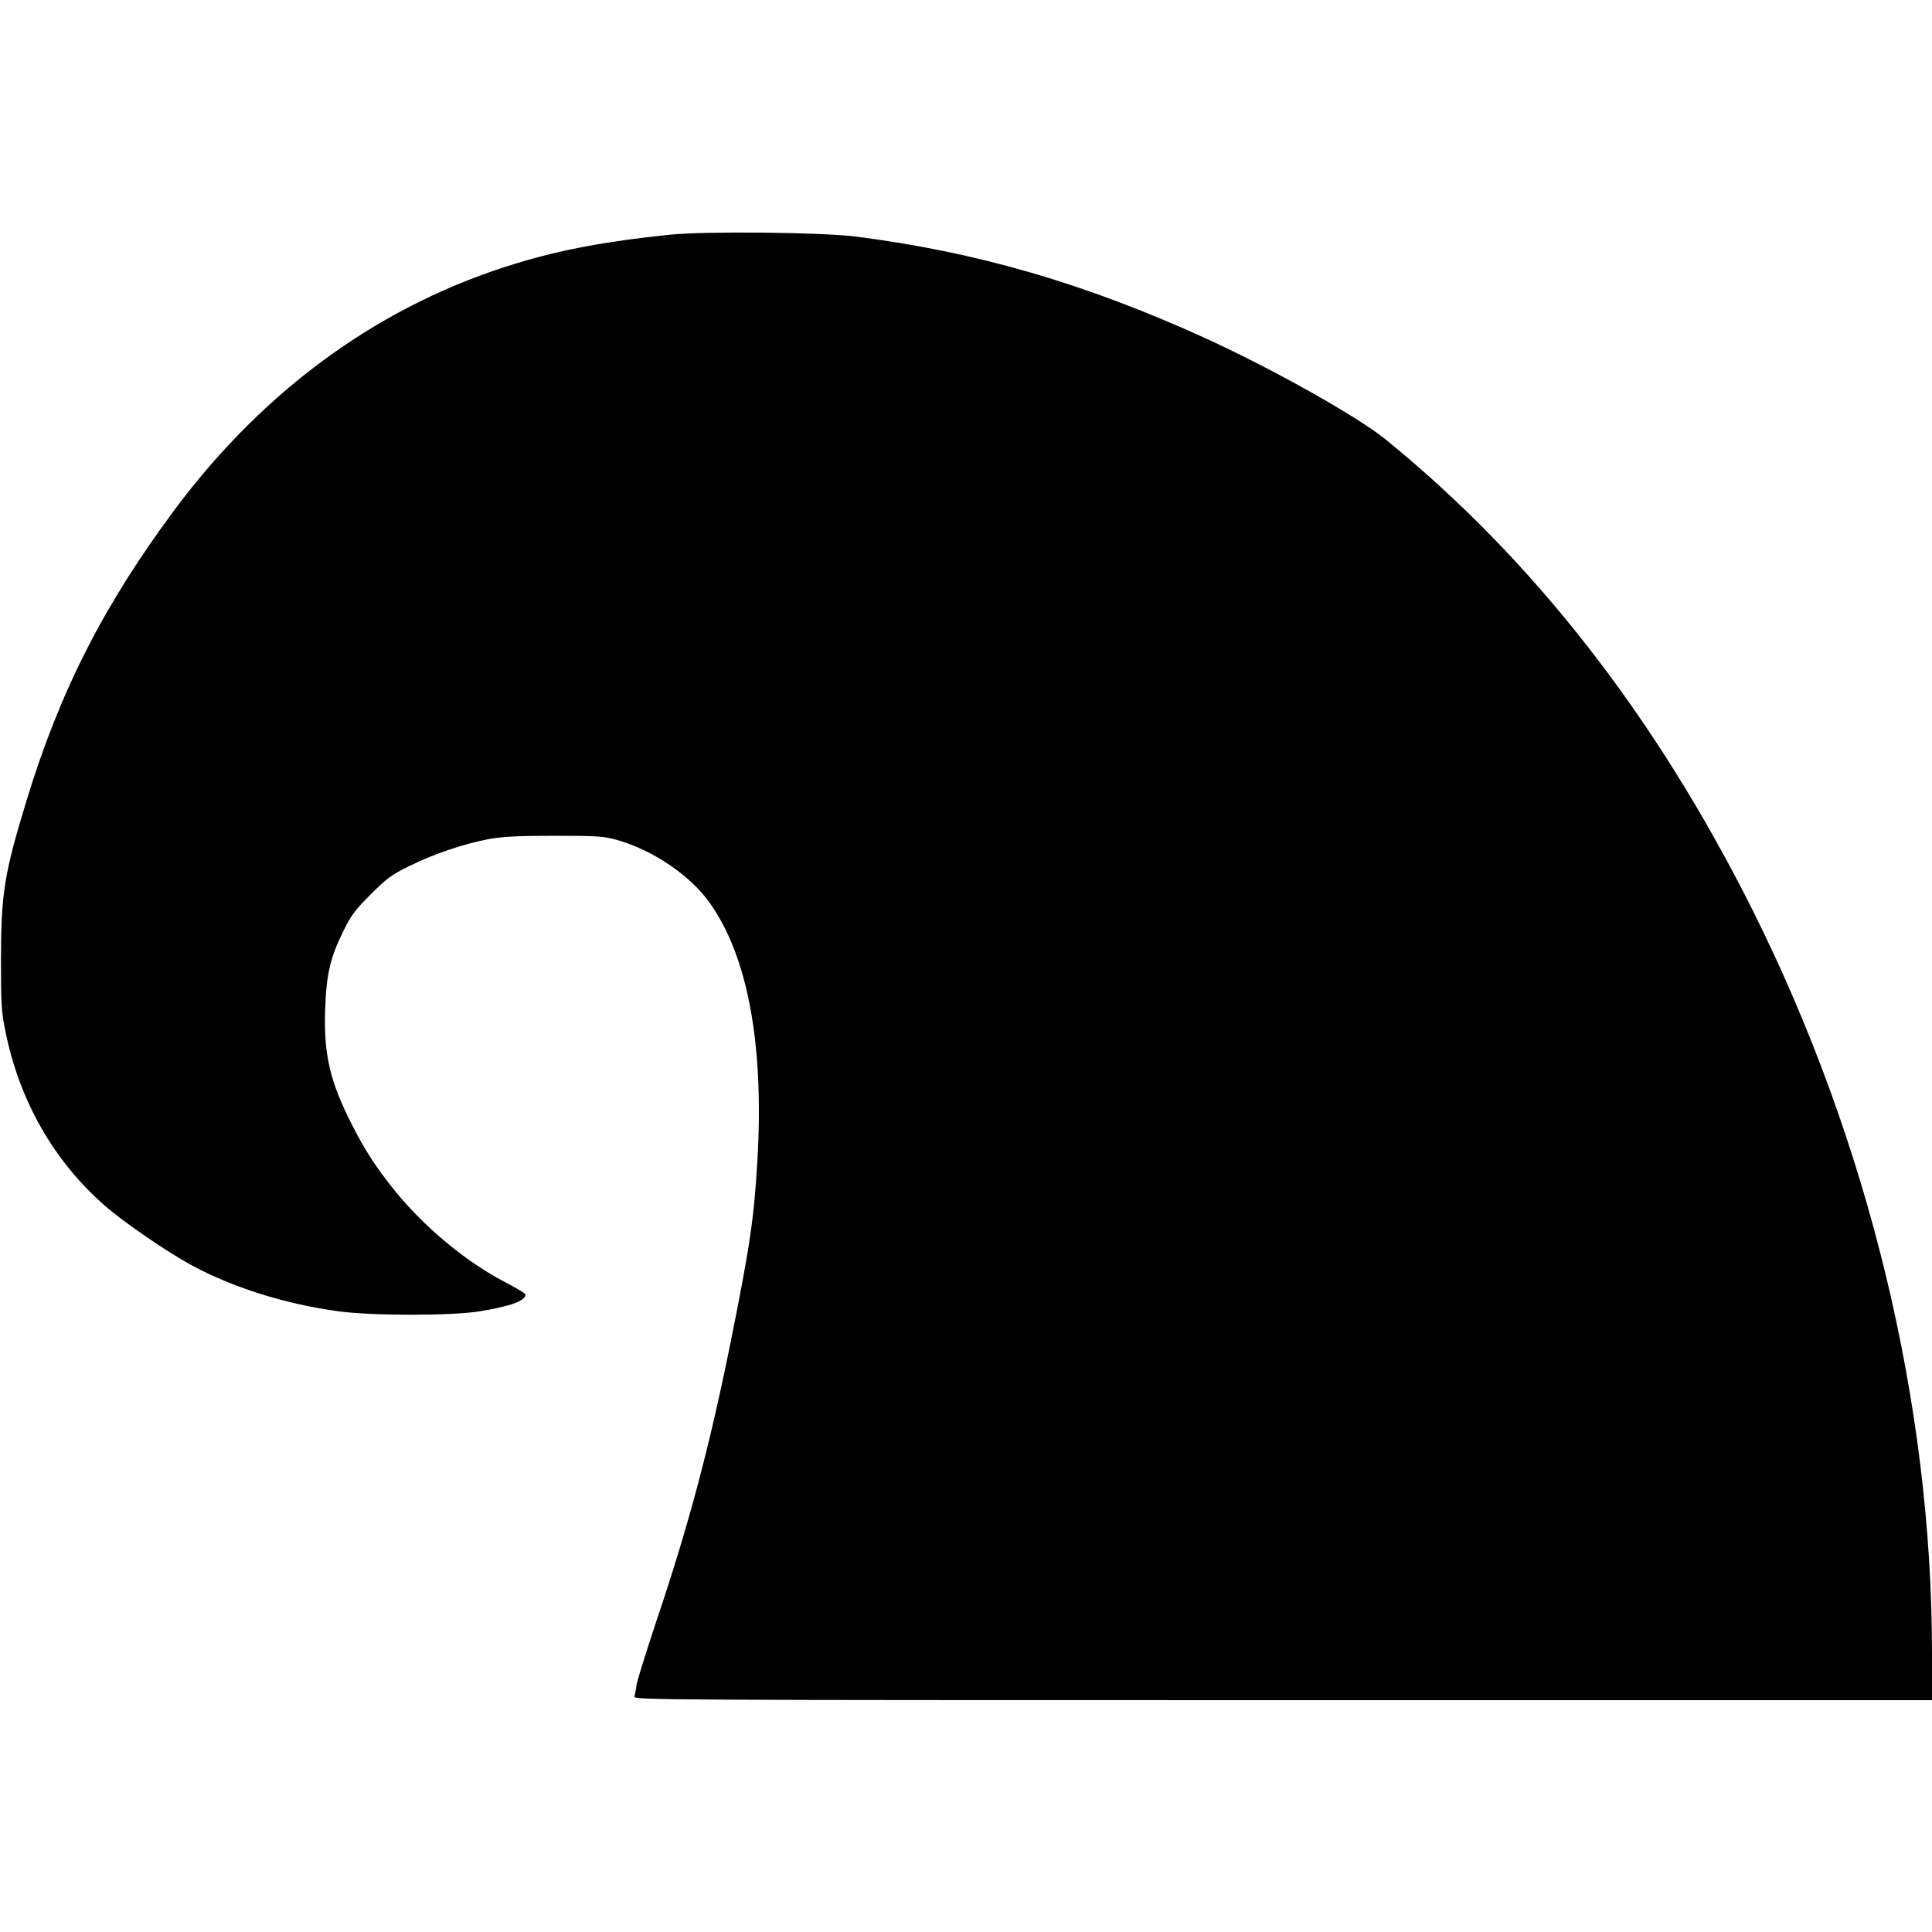
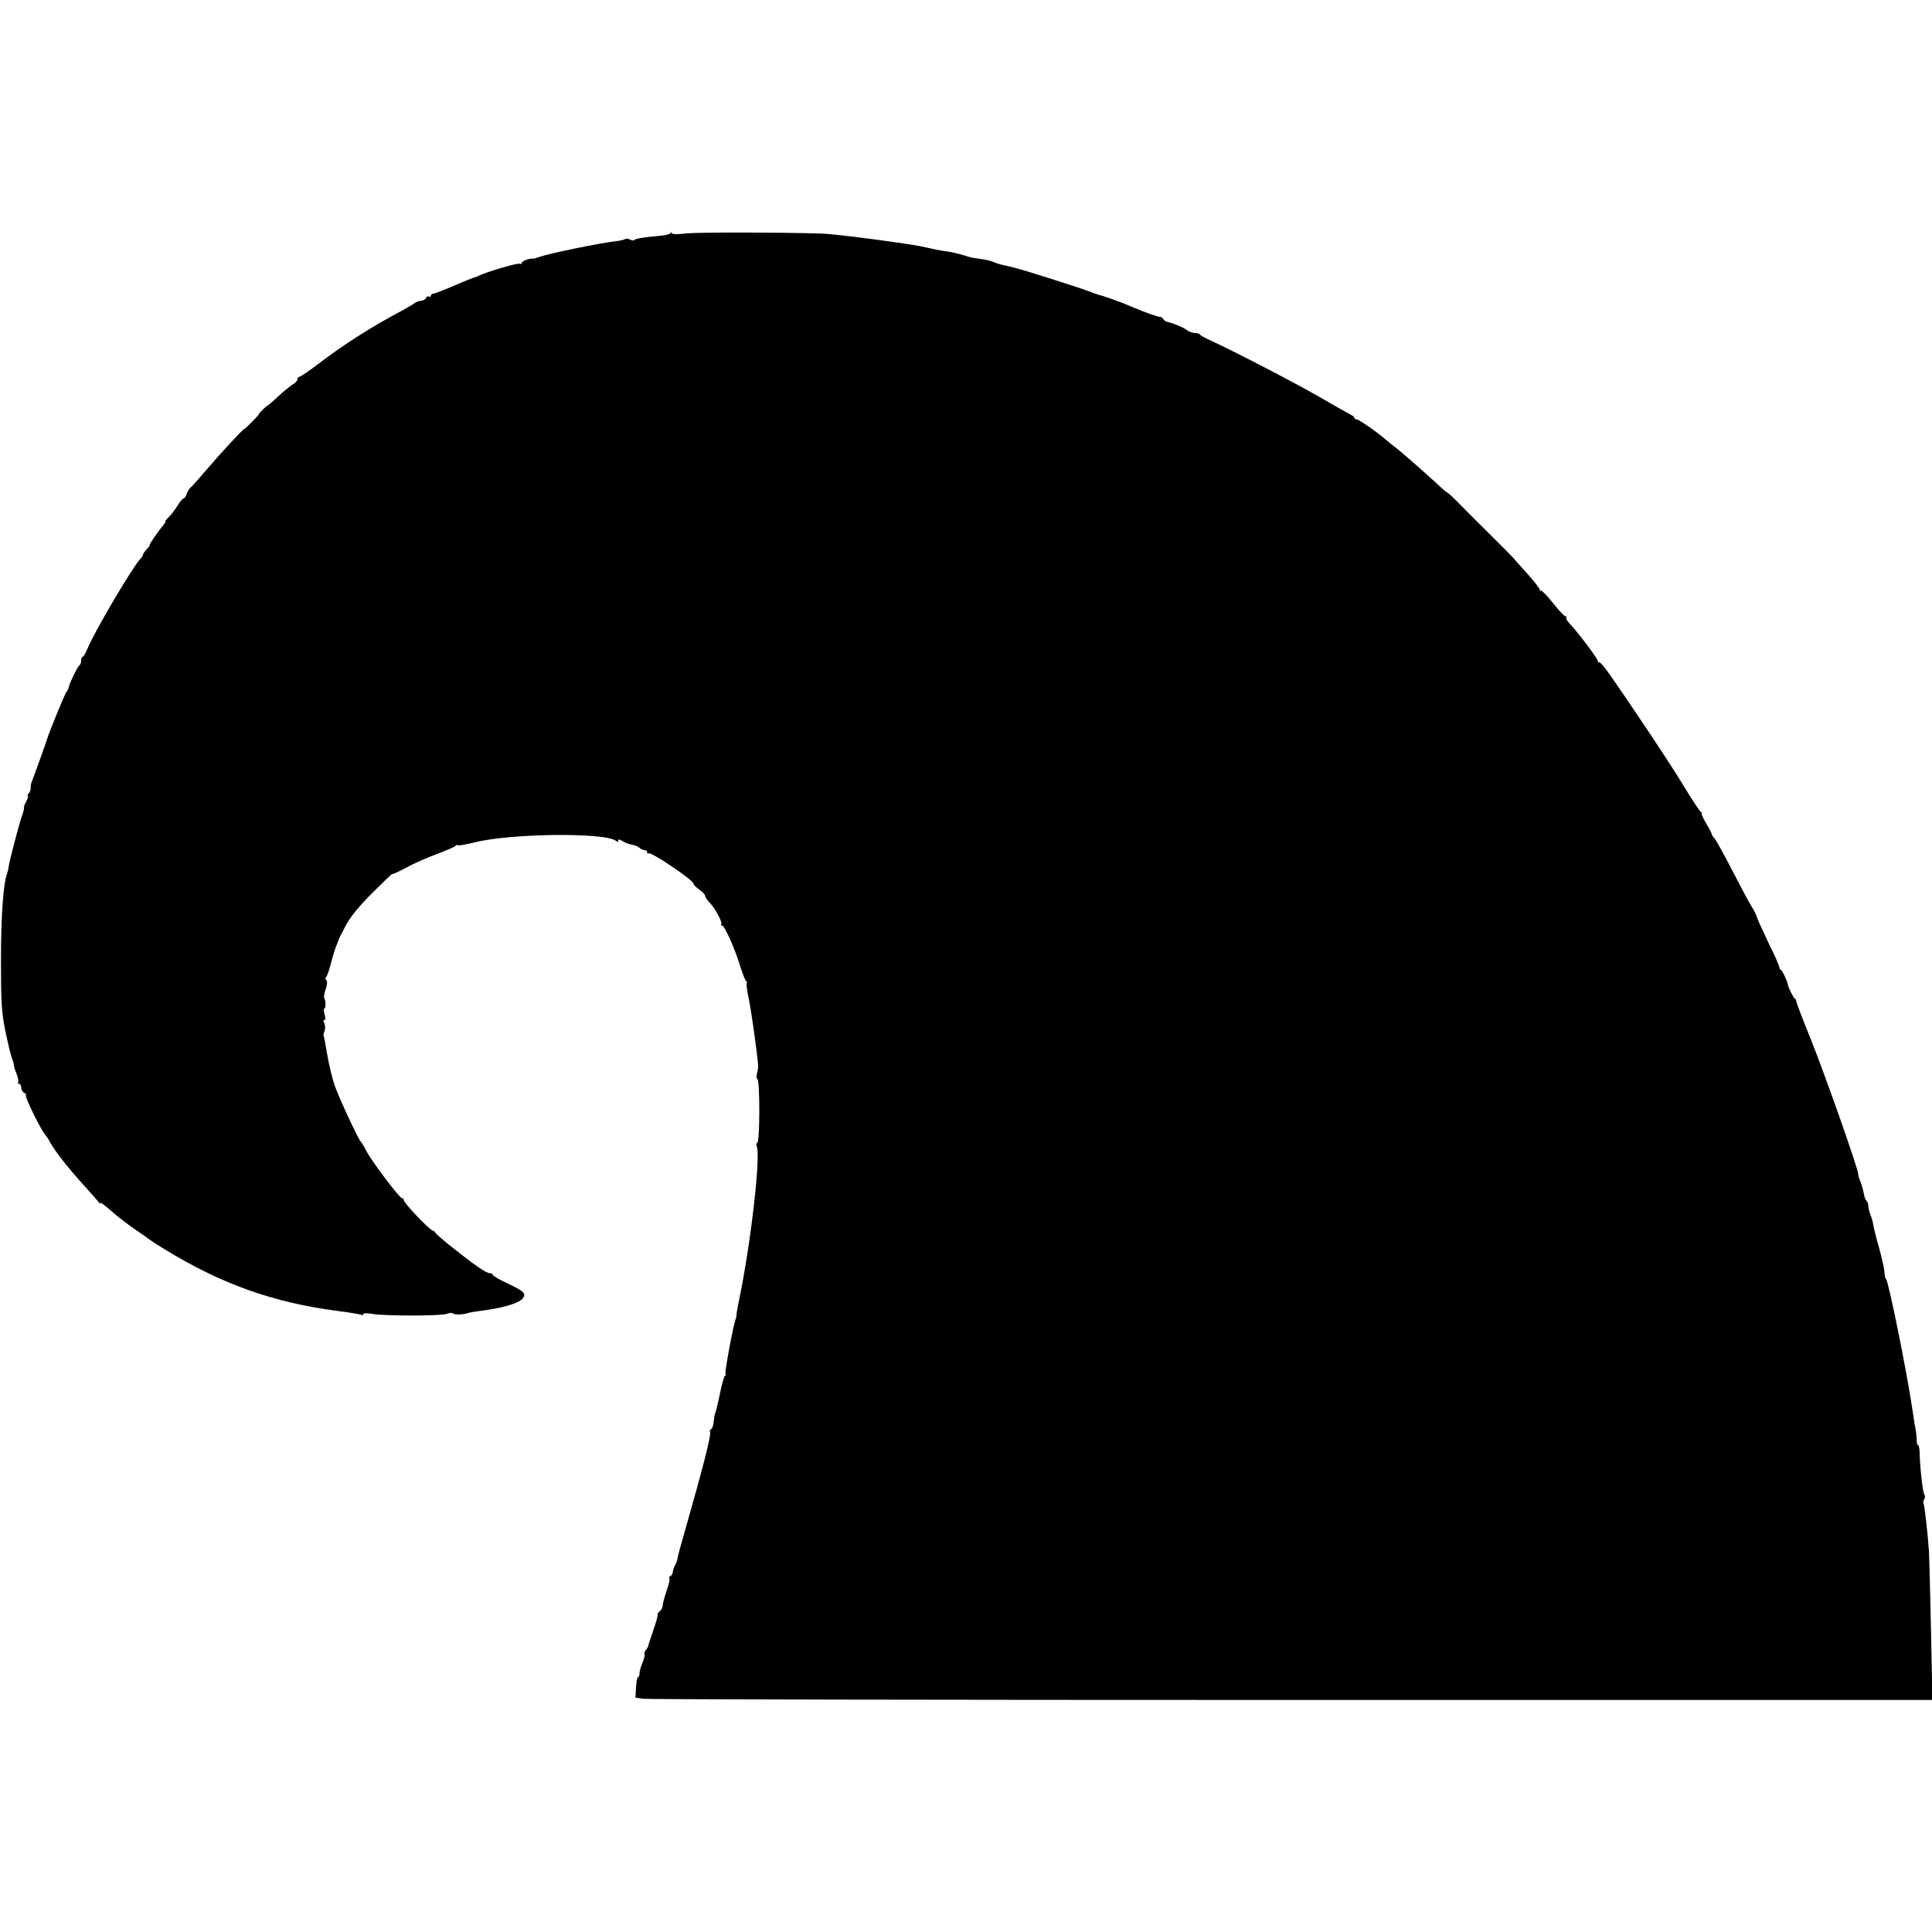
<svg xmlns="http://www.w3.org/2000/svg" version="1" width="1333.333" height="1333.333" viewBox="0 0 1000 1000">
-   <path d="M346.5 121.5c-32 3.3-55.4 7.6-78.5 14.6-69.9 21-130.3 64.4-177.3 127.3-36.9 49.6-59.6 94-77 151.1C2.2 452.2.6 462.2.5 496c0 23.8.2 27.7 2.3 37.8 7.3 36.1 25 67.1 51.5 90.3C64 632.6 86.5 648 99 654.8c21.7 11.7 48.4 20.1 76 23.9 17.2 2.4 59.2 2.4 73.5 0 15.8-2.6 23.5-5.4 23.5-8.7 0-.5-4.9-3.4-10.8-6.5-19.9-10.3-41.5-28.3-56.7-47-9.9-12.3-15.5-20.9-22.4-34.5-11.4-22.4-14.6-36.4-13.8-59.5.6-18 2.6-26.9 9.4-40.5 3.9-8.1 6-10.9 14.2-19.1 8.4-8.4 10.9-10.2 20.1-14.7 12.8-6.3 28.3-11.5 41-13.9 7.4-1.3 15-1.7 34-1.7 22.1 0 25.3.2 32.2 2.1 18.8 5.3 38.1 18.4 48.2 32.7 19.6 27.6 28 72.8 24.7 132.1-1.8 31.3-3.9 45.3-14.1 96.1-11 54.3-21.7 94.4-38.4 143.9-5.1 15.4-9.7 30-10.1 32.5-.3 2.5-.9 5.3-1.1 6.2-.5 1.7 15.9 1.8 335.5 1.8H1000v-24.3c0-128.9-32.8-264.6-92.9-384.7C856.8 370.6 793.5 289.4 717 227.3c-14.6-11.8-58.2-36.3-93-52.2-62.3-28.4-118.7-44.8-181.5-52.7-17.8-2.2-77.8-2.8-96-.9z" />
+   <path d="M347.1 120.6c-.1.7-3.6 1.4-9.1 1.8-4.9.4-9.2 1.2-9.5 1.7-.4.5-1.3.5-2.4-.1-1-.5-2.1-.6-2.5-.3-.3.3-2.1.8-3.8 1-8.6.9-36.8 6.7-40.9 8.4-1.4.5-3 .9-3.5.8-1.6-.2-5.4 1.3-5.4 2.3 0 .5-.5.6-1 .3-.9-.6-18.7 4.7-21.5 6.4-.5.3-1.4.6-2 .7-.5.1-5.3 2-10.5 4.3-5.2 2.2-10.1 4.1-10.7 4.1-.7 0-1.3.5-1.3 1.1 0 .5-.5.7-1 .4-.6-.3-1.2 0-1.5.7-.3.8-1.5 1.4-2.6 1.5-1.1.1-2.6.6-3.3 1.2-.6.5-3.6 2.3-6.6 3.9-15.6 8.3-30.3 17.6-43.7 27.9-4.6 3.5-8.7 6.3-9.3 6.3-.5 0-1 .6-1 1.3 0 .7-1.2 2-2.8 2.9-1.5 1-4.9 3.8-7.6 6.3-2.6 2.5-5 4.5-5.2 4.5-.5 0-4.4 3.9-4.4 4.4 0 .5-7.1 7.6-7.5 7.6-.7 0-12.5 12.8-19.5 21-4 4.7-7.8 9-8.5 9.5-.7.6-1.5 2-1.9 3.3-.4 1.2-1.1 2.2-1.6 2.2s-1.9 1.7-3.1 3.7c-1.3 2.1-3.3 4.8-4.6 6-1.3 1.3-2.1 2.3-1.8 2.3.3 0 .1.6-.5 1.2-3 3.6-8 10.8-7.5 10.8.3 0-.3 1-1.5 2.2-1.1 1.2-2 2.5-2 2.9 0 .4-.6 1.4-1.3 2.1-4.1 4.3-23.7 37.5-27.4 46.5-1 2.4-2.1 4.3-2.5 4.3-.5 0-.8.9-.8 1.9 0 1.1-.4 2.3-1 2.6-.9.6-5 9-5.4 11.1-.1.7-.6 1.8-1.2 2.5-1 1.4-9.2 21.4-10 24.4-.3 1.2-7.2 20.3-8.1 22.5-.3.8-.5 2.1-.4 2.8.1.8-.3 2-1 2.8-.6.8-.9 1.4-.5 1.4s0 1.3-.9 3c-.9 1.6-1.3 3-1.1 3 .3 0-.2 1.9-1 4.2-1.6 4.6-6.4 22.8-6.9 26.3-.1 1.1-.5 2.7-.8 3.5-2 5.4-3.2 22.1-3.2 45 0 22.5.3 26.8 2.3 36.8 1.3 6.2 2.8 12.5 3.4 14 .6 1.5 1 3 1 3.5-.1.4.5 2.4 1.3 4.3.8 2 1.2 4 .9 4.5-.3.5 0 .9.5.9.6 0 1.1.9 1.1 2s.7 2.3 1.5 2.6c.8.4 1.2 1 .9 1.5-.5.9 7.9 18 10 20.2.6.7 1.7 2.3 2.4 3.7 2.2 4.3 9.9 14.1 17.5 22.4 3.9 4.3 7.5 8.4 7.9 9 .4.6.8.7.8.3 0-.5 2.5 1.4 5.6 4.1 3 2.7 8.8 7.2 12.7 9.8 4 2.7 7.4 5.1 7.7 5.4.3.3 3.9 2.6 8 5.1 28.9 17.6 55.6 27.1 88.4 31.4 6.5.8 12.2 1.8 12.7 2.1.5.3.9.1.9-.4s2-.6 4.8-.1c6.8 1.1 35.6 1.1 38.6-.1 1.4-.5 2.7-.6 3-.2.5.8 5.3.7 7.6-.1.8-.3 3.5-.8 6-1.1 11.7-1.4 20.7-4 22.6-6.6 1.9-2.4.6-3.7-7.7-7.6-4.3-2-7.9-4.1-7.9-4.6 0-.4-.7-.8-1.5-.8-1.9 0-7.8-4.1-21-14.6-3.8-3.1-7.1-6-7.3-6.5-.2-.5-.7-.9-1.1-.9-1.4 0-15.1-14.3-15.1-15.8 0-.7-.3-1.1-.7-.9-1 .6-16.1-19.4-18.8-24.8-1.1-2.2-2.3-4.2-2.7-4.5-1.2-.9-11.5-23.1-13.7-29.5-1.1-3.3-2.8-10.3-3.7-15.5-.9-5.2-1.7-9.7-1.9-9.9-.2-.1 0-1.3.5-2.5.4-1.3.4-2.9-.1-3.9-.7-1.1-.6-1.7 0-1.7s.6-1.1.1-3c-.5-1.7-.5-3-.1-3 .8 0 .7-4.7-.1-5.5-.3-.3 0-2.2.7-4.3.9-2.4 1-4.1.4-4.9-.6-.6-.6-1.3-.2-1.5.4-.1 1.6-3.2 2.5-6.8.9-3.6 2.2-7.9 2.9-9.5.7-1.7 1.3-3.2 1.3-3.5.1-.3 1.7-3.4 3.6-7 2.3-4.4 6.8-9.9 13.7-16.8 5.7-5.7 10.3-10.1 10.3-9.8 0 .3 3.3-1.2 7.3-3.3 3.9-2.2 11.3-5.4 16.2-7.2 5-1.9 9.2-3.7 9.3-4.1.2-.5.7-.6 1.2-.3.4.3 4.2-.4 8.3-1.4 18.5-4.8 68-5.3 73.5-.9.8.7 1.2.7 1.2-.1 0-.8.7-.7 2.3.3 1.2.8 3.3 1.6 4.7 1.8 1.4.2 3.1.9 3.8 1.5.7.7 2 1.3 2.8 1.3.8 0 1.4.5 1.4 1.2 0 .6.3.9.6.5 1.2-1.1 23.3 13.8 23.4 15.8 0 .5 1.4 1.9 3 3s3 2.5 3 3.2c0 .7 1 2.2 2.3 3.5 2.9 3 6.8 10.3 6 11.2-.3.3-.2.6.4.6 1.3 0 6.6 11.8 9.4 21 1.3 4.1 2.7 7.7 3.1 7.8.4.2.6.7.3 1.2s.2 4.1 1.1 8.2c1.3 6.3 4.1 26.3 4.8 33.8.1 1.4-.2 3.5-.6 4.7-.4 1.2-.3 2.5.2 2.8 1.4.8 1.3 32.2 0 33-.6.4-.7 1.1-.4 1.7 2.4 3.8-3 50.8-9.1 79.9-.8 3.8-1.4 7.3-1.3 7.7 0 .4-.2 1.4-.5 2.2-1.1 2.7-5.7 27.3-5.2 28.1.3.4.2.9-.3 1.1-.4.1-1.6 4.3-2.6 9.3-1 4.9-2.1 9.4-2.4 9.9-.3.5-.6 2.5-.8 4.5-.2 2-.8 3.7-1.4 3.9-.5.2-.8.8-.5 1.2.8 1.3-3.2 17.1-12.6 50-2.3 8-4.3 15.2-4.3 16-.1.9-.6 2.2-1.1 3-.5.8-1.1 2.4-1.2 3.5-.2 1.1-.8 2.2-1.3 2.3-.6.2-.8.7-.5 1.2.3.4-.4 3.4-1.5 6.5-1.1 3.2-2 6.6-2 7.5 0 1-.7 2.3-1.5 3-.9.7-1.4 1.5-1.1 1.7.2.3-.7 3.7-2.1 7.6-1.3 4-2.6 7.7-2.7 8.3-.1.7-.7 1.8-1.4 2.6-.6.8-.9 1.7-.6 2 .3.3-.2 2.3-1 4.3-.9 2.1-1.6 4.6-1.6 5.6 0 1.1-.3 1.9-.7 1.9-.5 0-.9 2.4-1.1 5.4l-.3 5.3 4.3.6c2.4.3 153.4.6 335.6.6h331.4l-.7-35.2c-.4-19.4-.9-38.4-1.1-42.2-.7-9.7-2.3-23.5-2.8-24.4-.3-.4-.1-1.3.4-2.1s.5-1.9 0-2.5c-.8-1-2.3-14.5-2.4-21.8-.1-2-.4-3.7-.8-3.7s-.7-1-.7-2.3c0-1.2-.2-3.3-.4-4.7-.3-1.4-1.1-6.1-1.7-10.5-2.6-18.3-12.5-67.5-13.8-68.5-.4-.3-.8-1.9-.8-3.6-.1-1.8-1.4-7.4-2.8-12.6-1.5-5.1-2.8-10.4-3-11.8-.2-1.4-.8-3.8-1.5-5.3-.6-1.6-1.1-3.7-1.1-4.7s-.4-2.1-.9-2.4c-.4-.3-1.1-2-1.4-3.8-.3-1.8-1.1-4.7-1.8-6.3-.7-1.7-1.2-3.3-1.1-3.7.4-1.7-17.2-51.6-24.3-69.3-4.3-10.5-7.7-19.6-7.8-20.3 0-.6-.3-1.2-.6-1.2-.5 0-3.4-5.6-3.6-7-.3-2-3.1-8-3.7-8-.4 0-.8-.6-.8-1.3 0-.7-2.4-6.2-5.4-12.2-2.9-6.1-5.7-12.1-6.1-13.5-.4-1.4-1.8-4.1-3-6-1.2-1.9-5.7-10.3-9.9-18.5-4.3-8.3-8.4-15.7-9.2-16.6-.8-.8-1.4-1.8-1.4-2.2 0-.3-1.3-2.9-3-5.7-1.6-2.7-2.6-5-2.2-5 .4 0 .2-.4-.5-.8-.6-.4-4.4-6.1-8.4-12.7-6.3-10.6-27-41.7-39.3-59.2-2.4-3.4-4.6-5.9-5-5.6-.3.4-.6.1-.6-.6 0-1.2-10.5-15.2-14.9-19.7-1.1-1.2-1.7-2.5-1.4-2.8.4-.3.2-.6-.4-.6-.6 0-3.5-3.1-6.5-6.9-3.1-3.9-5.9-6.7-6.2-6.4-.3.4-.6.2-.6-.4 0-.6-2.6-4-5.7-7.5-3.2-3.6-6.8-7.5-7.9-8.9-1.2-1.3-6.6-6.8-12-12.1-5.5-5.4-12.5-12.5-15.8-15.8-3.2-3.3-6.1-6-6.4-6-.3 0-2.8-2.1-5.6-4.8-7-6.4-18.4-16.4-20.8-18.2-1.1-.8-3.7-2.9-5.7-4.6-5-4.3-13.9-10.4-15.1-10.4-.5 0-1-.3-1-.8 0-.4-1-1.2-2.3-1.8-1.2-.6-8.3-4.6-15.7-8.9-12.8-7.4-45.4-24.3-56.7-29.4-2.9-1.3-5.3-2.7-5.3-3 0-.3-1.1-.7-2.5-.7-1.4-.1-3.3-.8-4.1-1.5-1.5-1.3-7.3-3.7-10.2-4.3-.8-.1-1.7-.8-2.1-1.5-.5-.7-1.2-1.2-1.7-1.1-.9.1-7.4-2.2-13.4-4.7-1.9-.8-4.4-1.8-5.5-2.3-3.1-1.2-11.4-4.2-12.8-4.4-.6-.2-2.5-.8-4.2-1.5-3-1.2-16.5-5.6-32.3-10.5-4.6-1.4-10-2.8-12-3.2-2-.4-4.5-1.1-5.5-1.6-1.1-.5-3.5-1.2-5.5-1.5-5.7-.8-6.6-1-8.2-1.5-2.7-1-9.5-2.6-11-2.7-.8 0-3.5-.5-6-1-7.6-1.7-8.3-1.9-16.5-3.1-15.9-2.4-36.6-4.9-42-5.1-22.8-.7-64.1-.7-70-.1-5 .6-7.6.5-7.9-.2-.3-.7-.5-.7-.5 0z" />
</svg>
